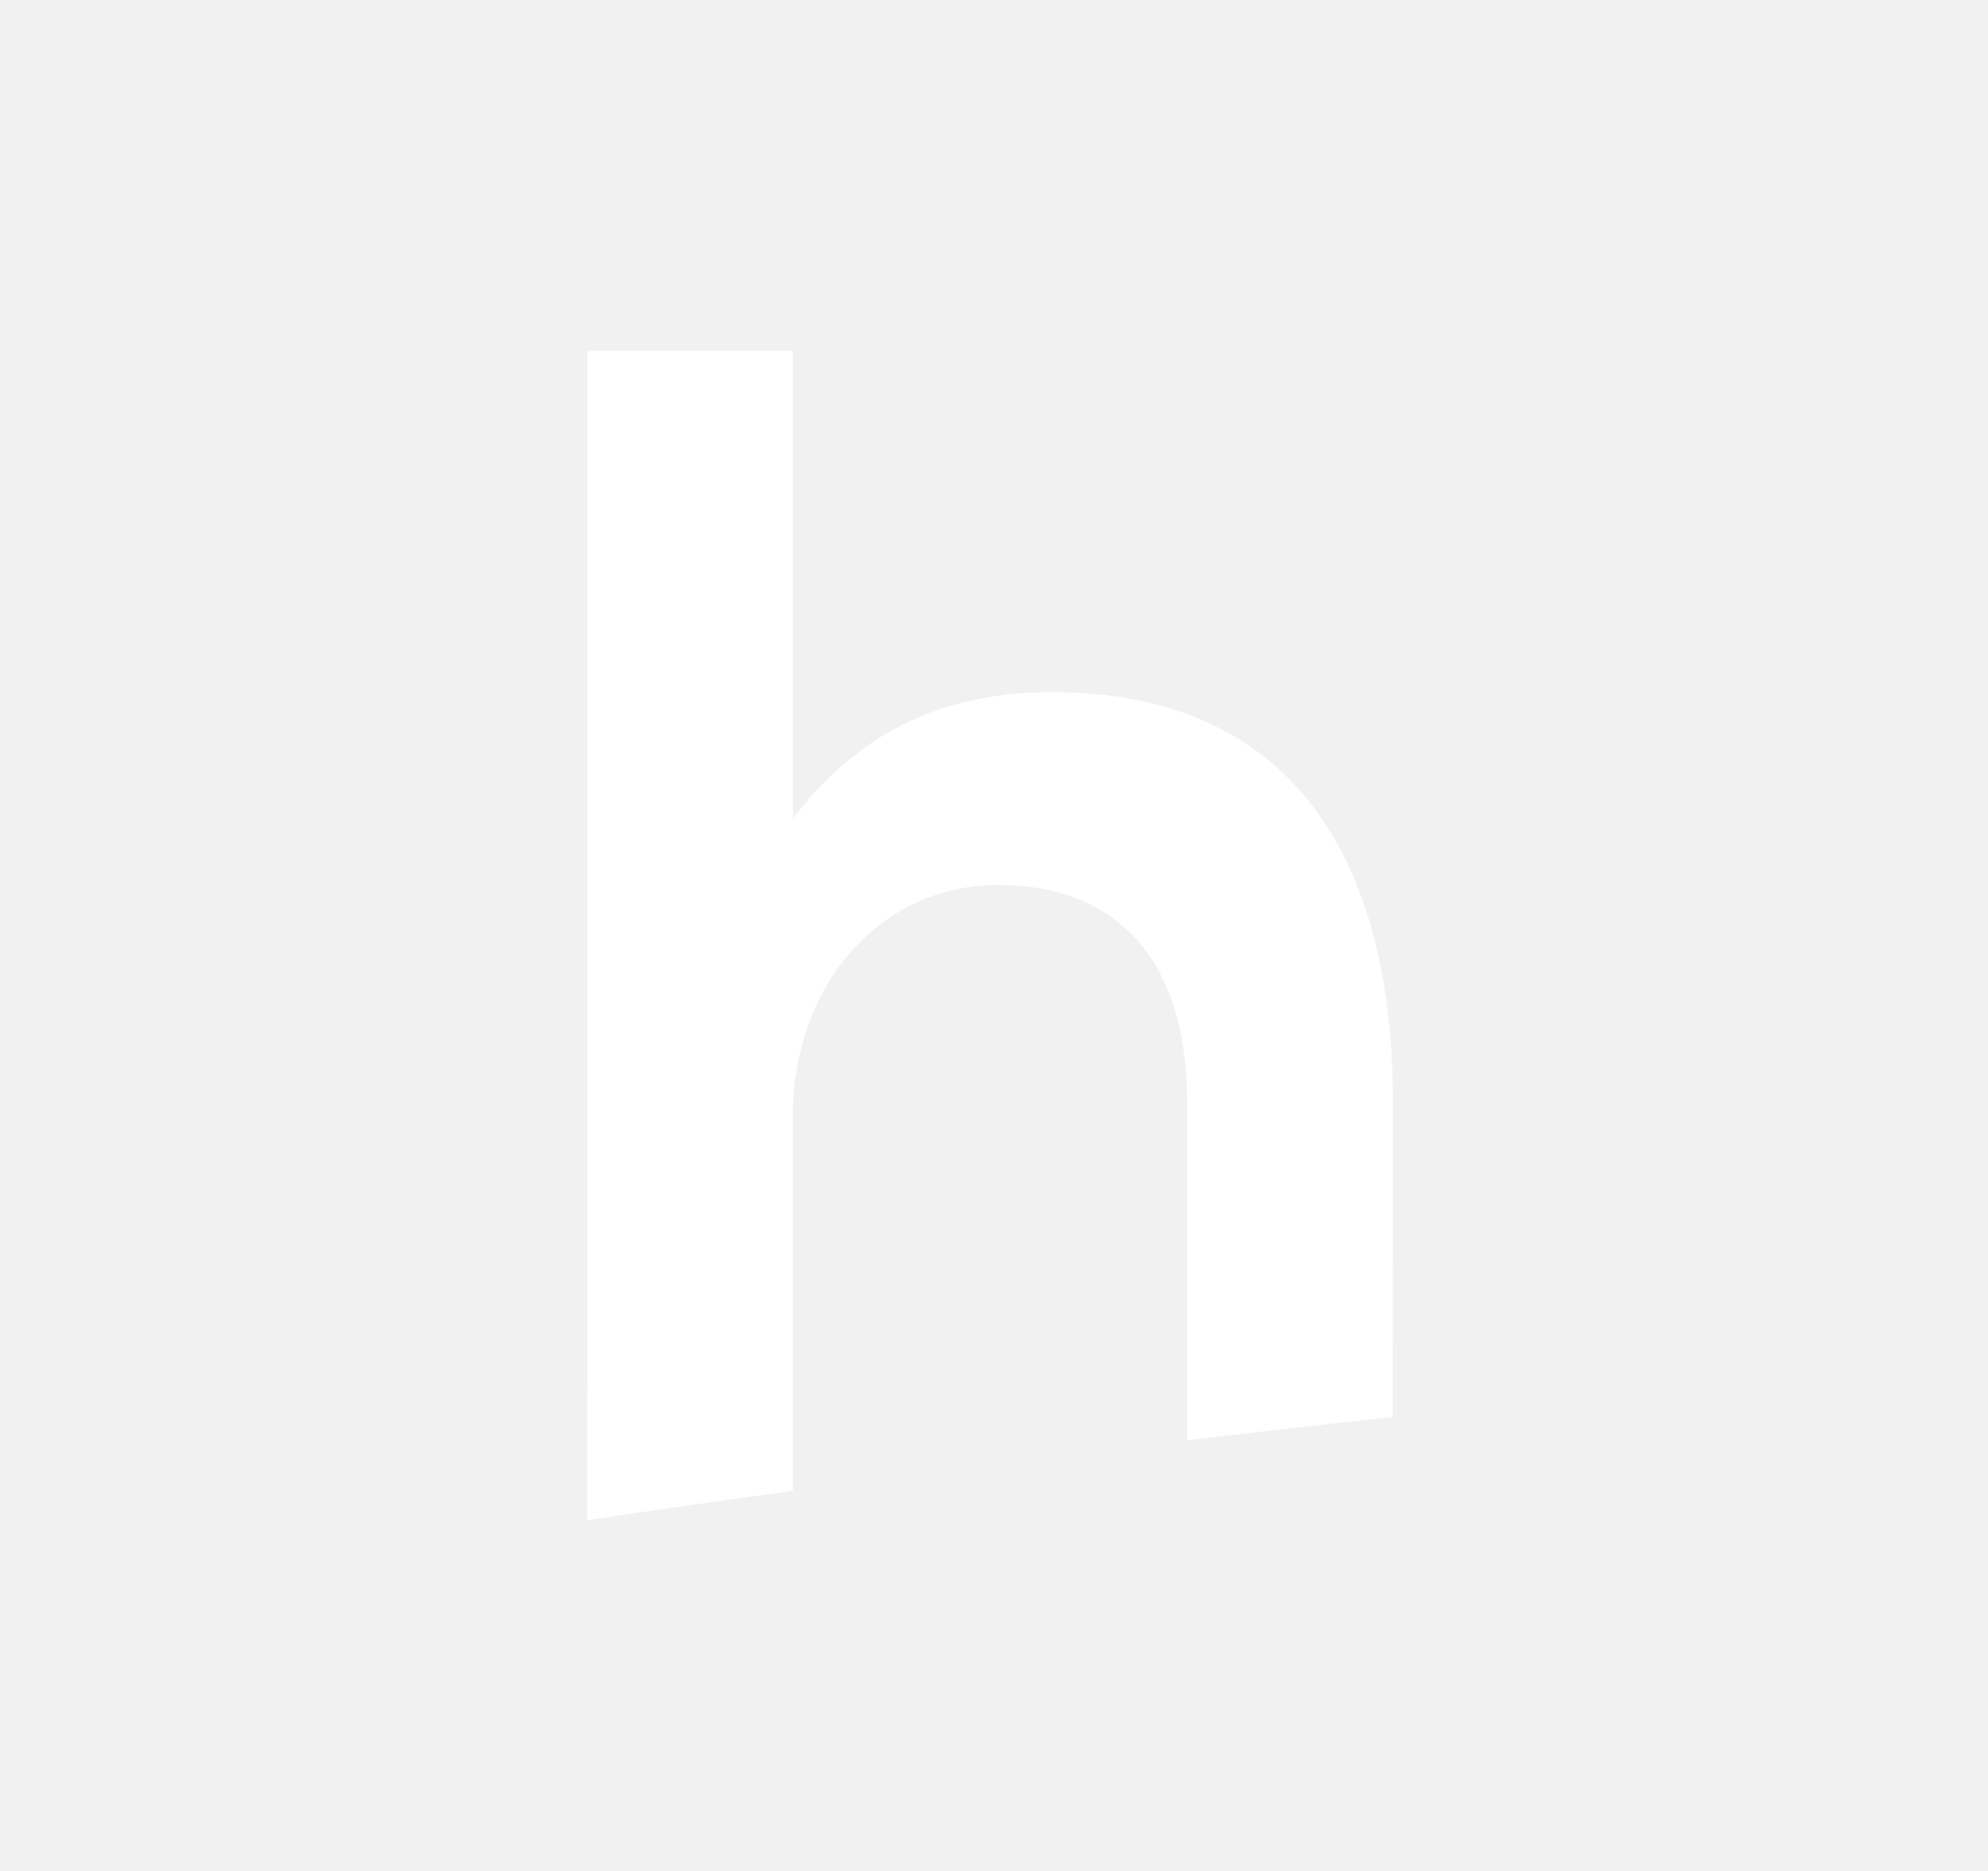
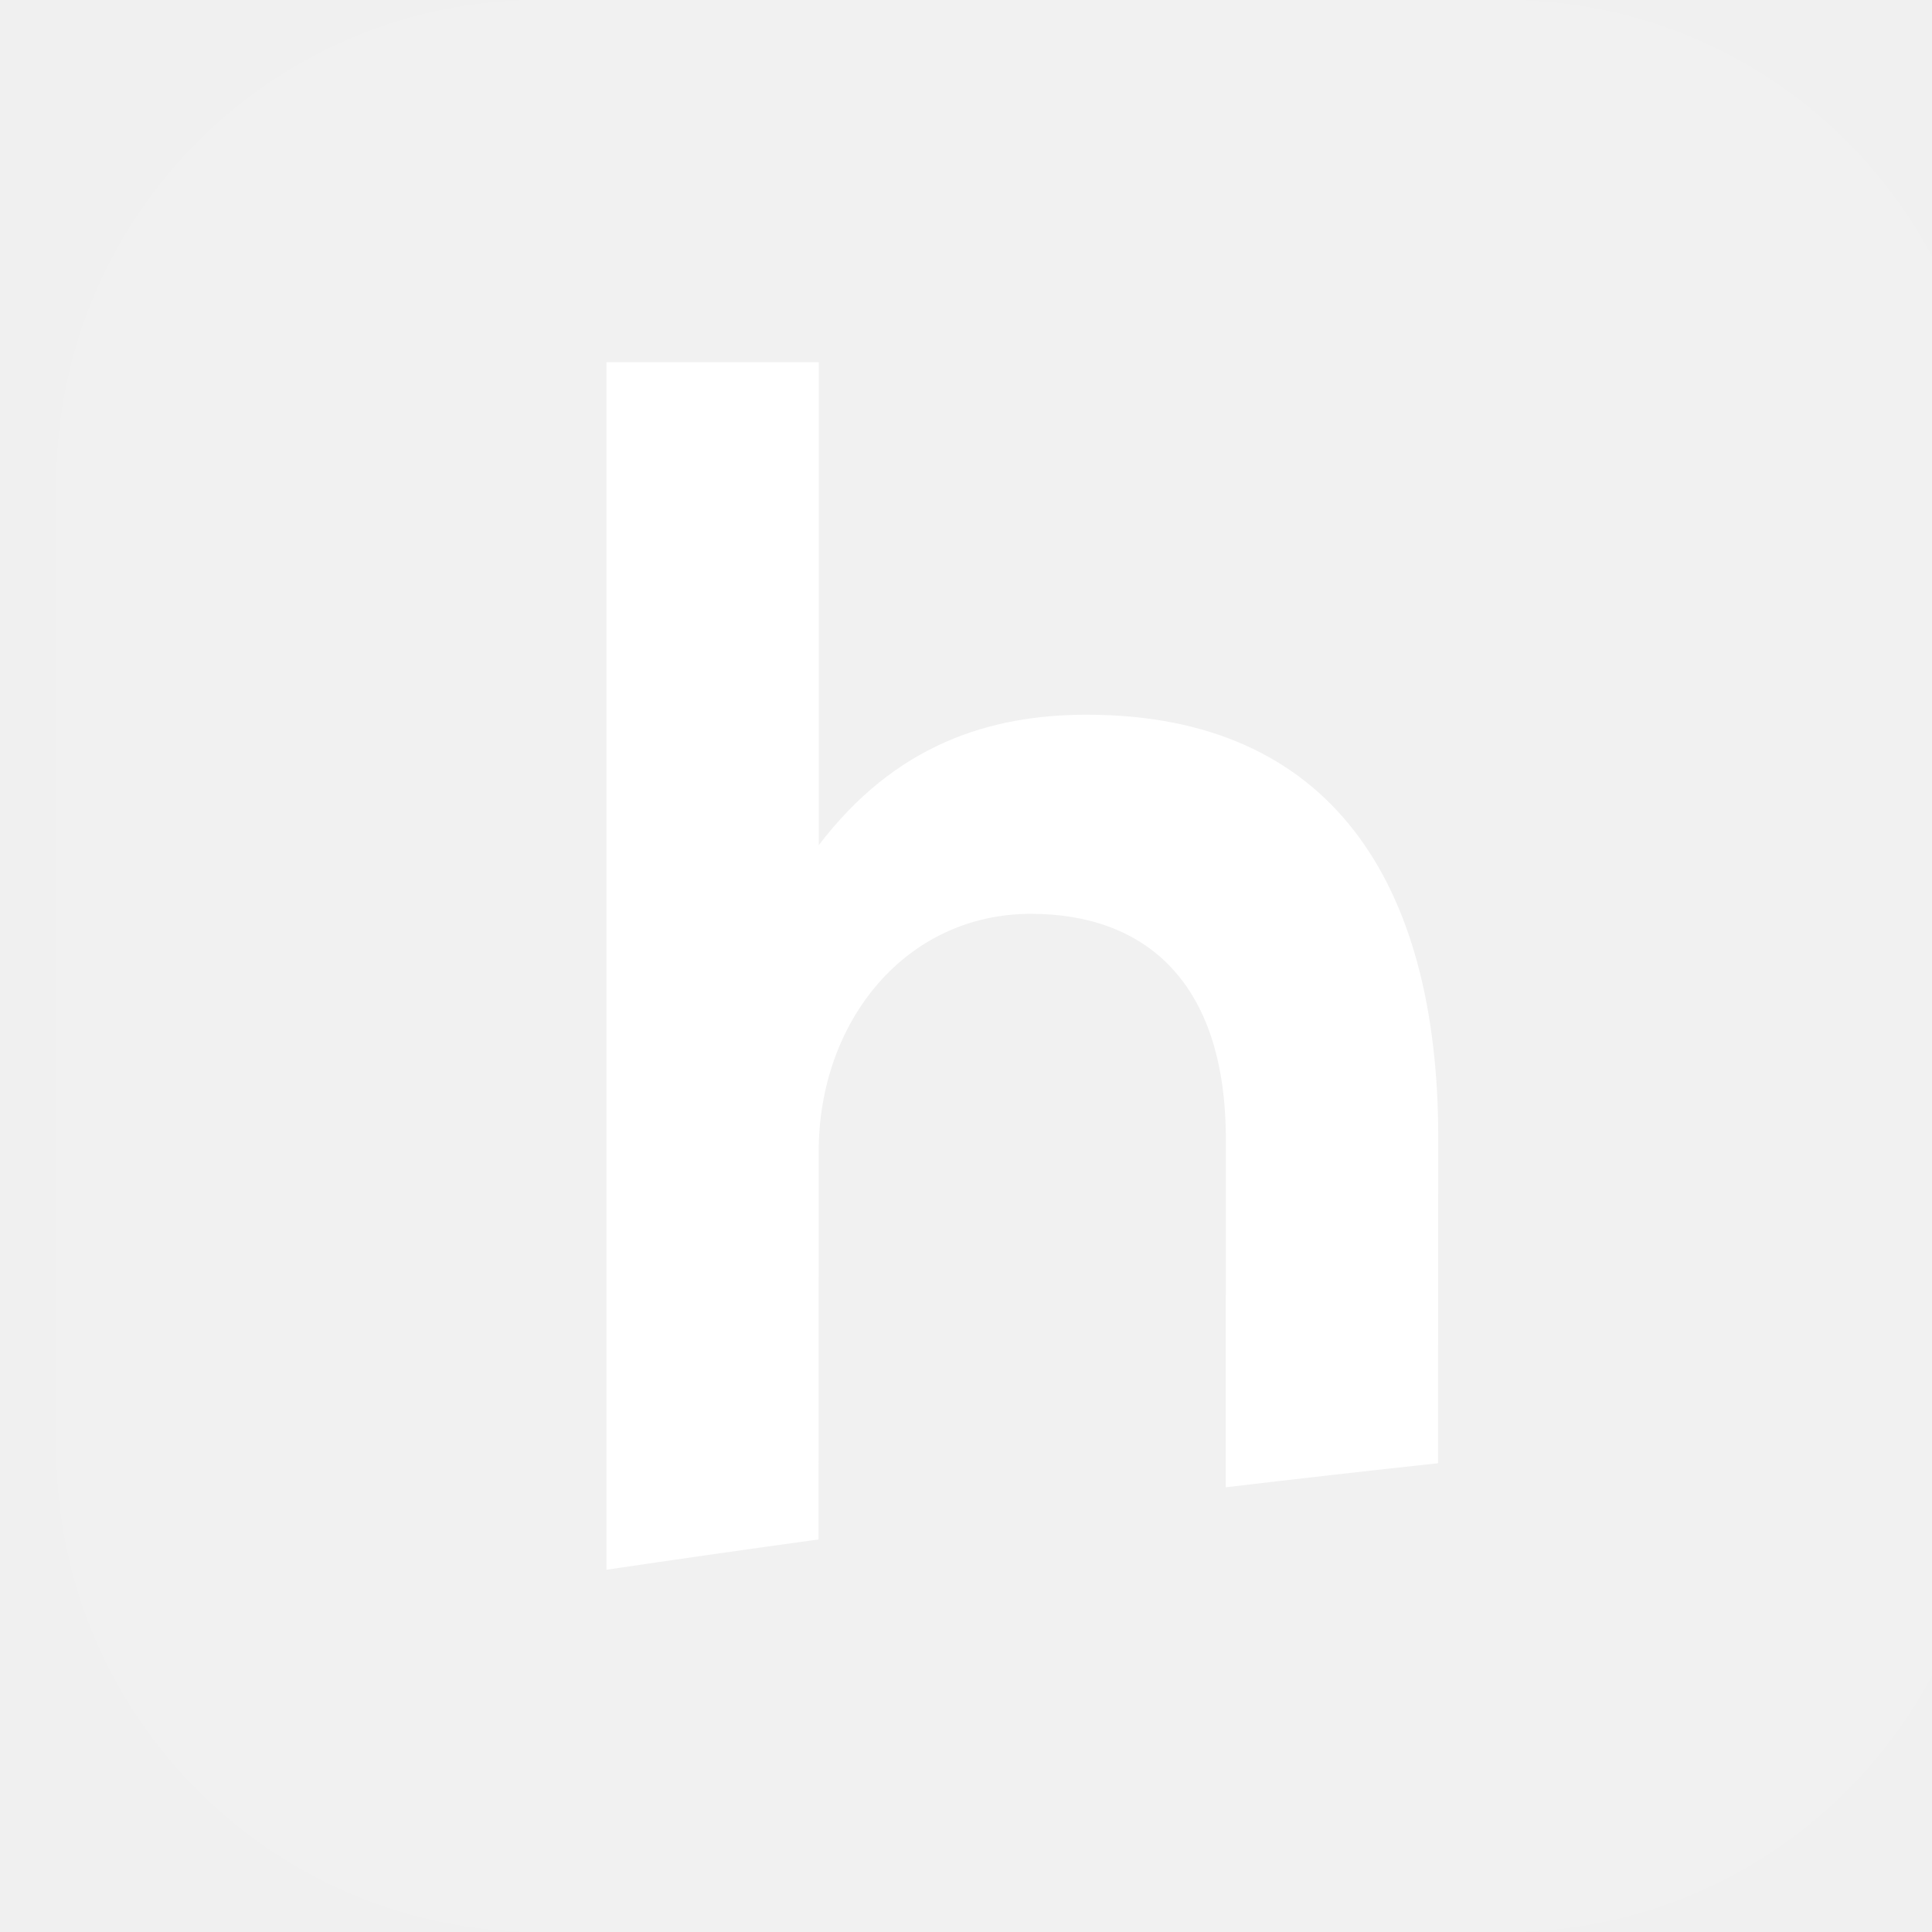
- <svg xmlns="http://www.w3.org/2000/svg" width="17" height="16" viewBox="0 0 17 16" fill="none" version="1.1" id="svg2">
+ <svg xmlns="http://www.w3.org/2000/svg" width="16" height="16" viewBox="0 0 16 16" fill="none" version="1.1" id="svg2">
  <g clip-path="url(#clip0_1775_6081)" id="g1">
    <rect x="0.467" width="16" height="16" rx="4" fill="white" fill-opacity="0.08" id="rect1" />
    <path fill-rule="evenodd" clip-rule="evenodd" d="M 6.781,3 V 6.999 C 7.415,6.167 8.193,5.919 9,5.919 c 2.018,0 2.911,1.387 2.911,3.503 l -0.002,2.696 c -0.587,0.063 -1.173,0.13 -1.758,0.199 l 0.001,-2.881 c 0,-1.314 -0.677,-1.868 -1.614,-1.868 -1.038,0 -1.758,0.89 -1.758,1.97 L 6.779,12.749 C 6.192,12.83 5.607,12.913 5.022,13 l 5e-4,-10 z" fill="#ffffff" id="path1" />
  </g>
  <defs id="defs2">
    <clipPath id="clip0_1775_6081">
      <rect x="0.467" width="16" height="16" rx="4" fill="white" id="rect2" />
    </clipPath>
  </defs>
</svg>
